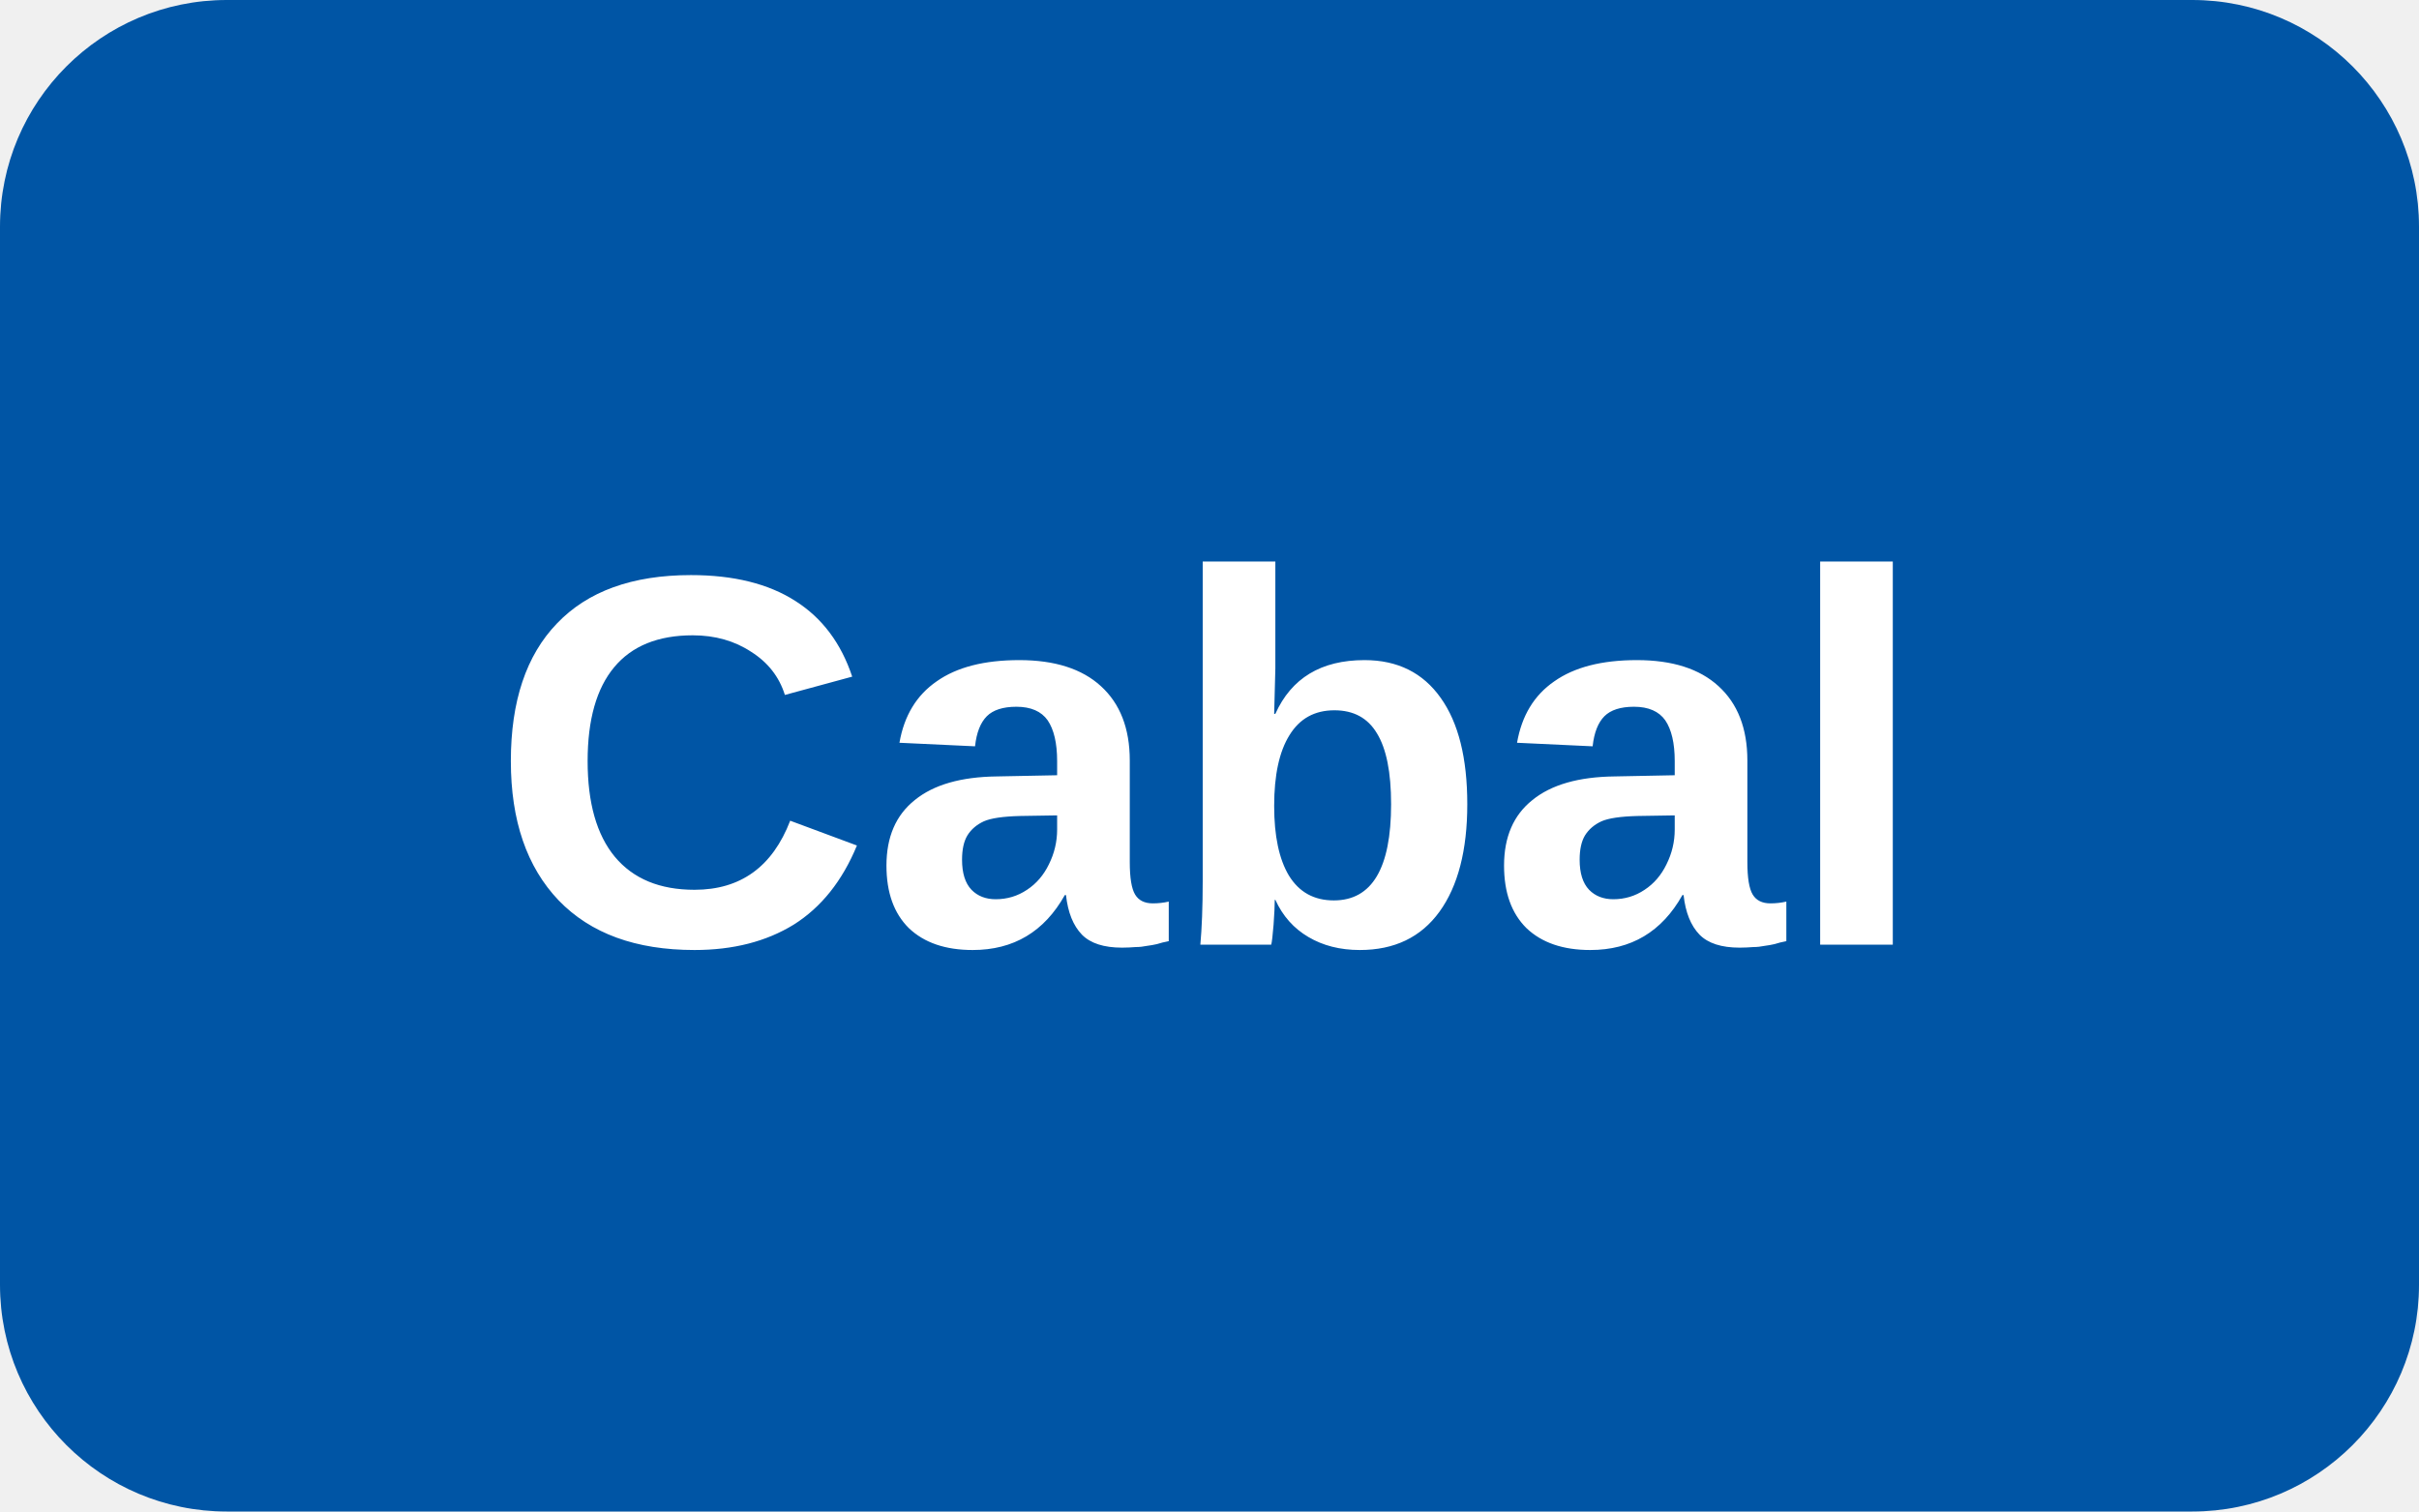
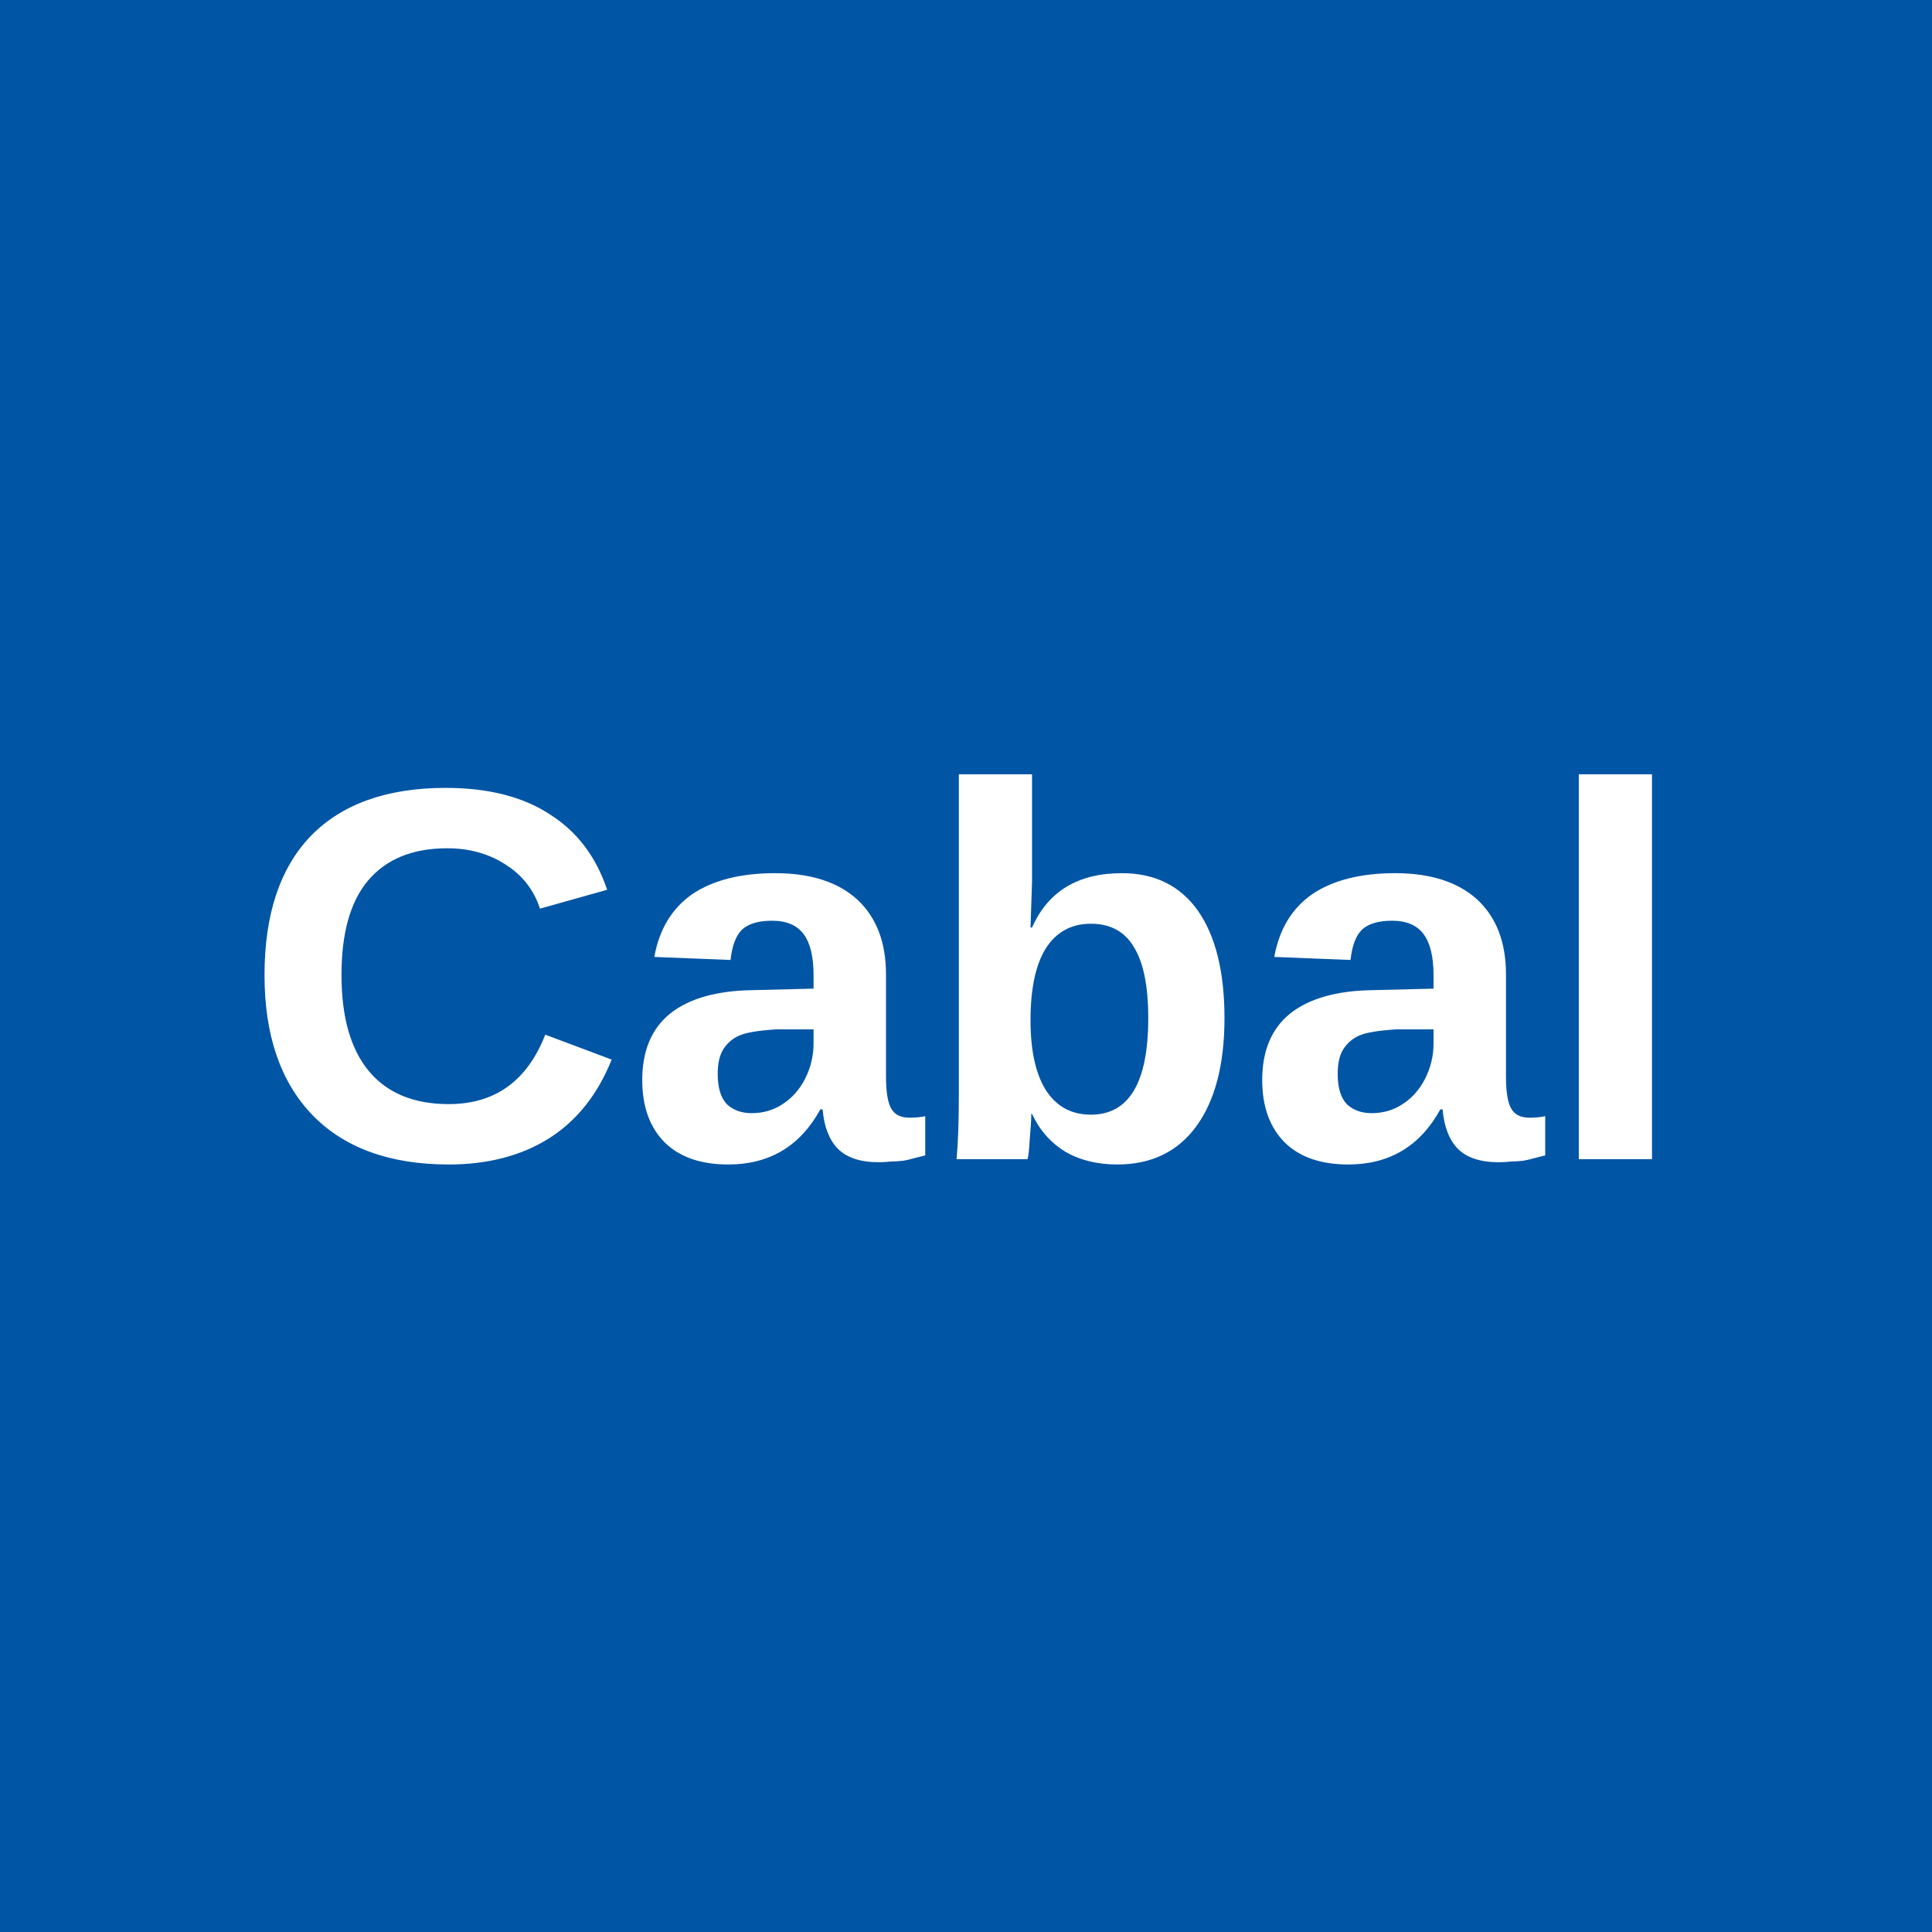
- <svg xmlns="http://www.w3.org/2000/svg" viewBox="0 0 64 40" width="64" height="40">
-   <rect width="64" height="40" rx="6" fill="#0055A5" />
-   <text x="32" y="25" text-anchor="middle" font-family="Arial, Helvetica, sans-serif" font-size="14" font-weight="bold" fill="#fff">Cabal</text>
+ <svg xmlns="http://www.w3.org/2000/svg" viewBox="0 0 40 40" width="40" height="40">
+   <rect width="40" height="40" fill="#0055A5" />
+   <text x="20" y="24.0" font-size="11" font-family="Arial, Helvetica, sans-serif" font-weight="bold" fill="#fff" text-anchor="middle">Cabal</text>
</svg>
